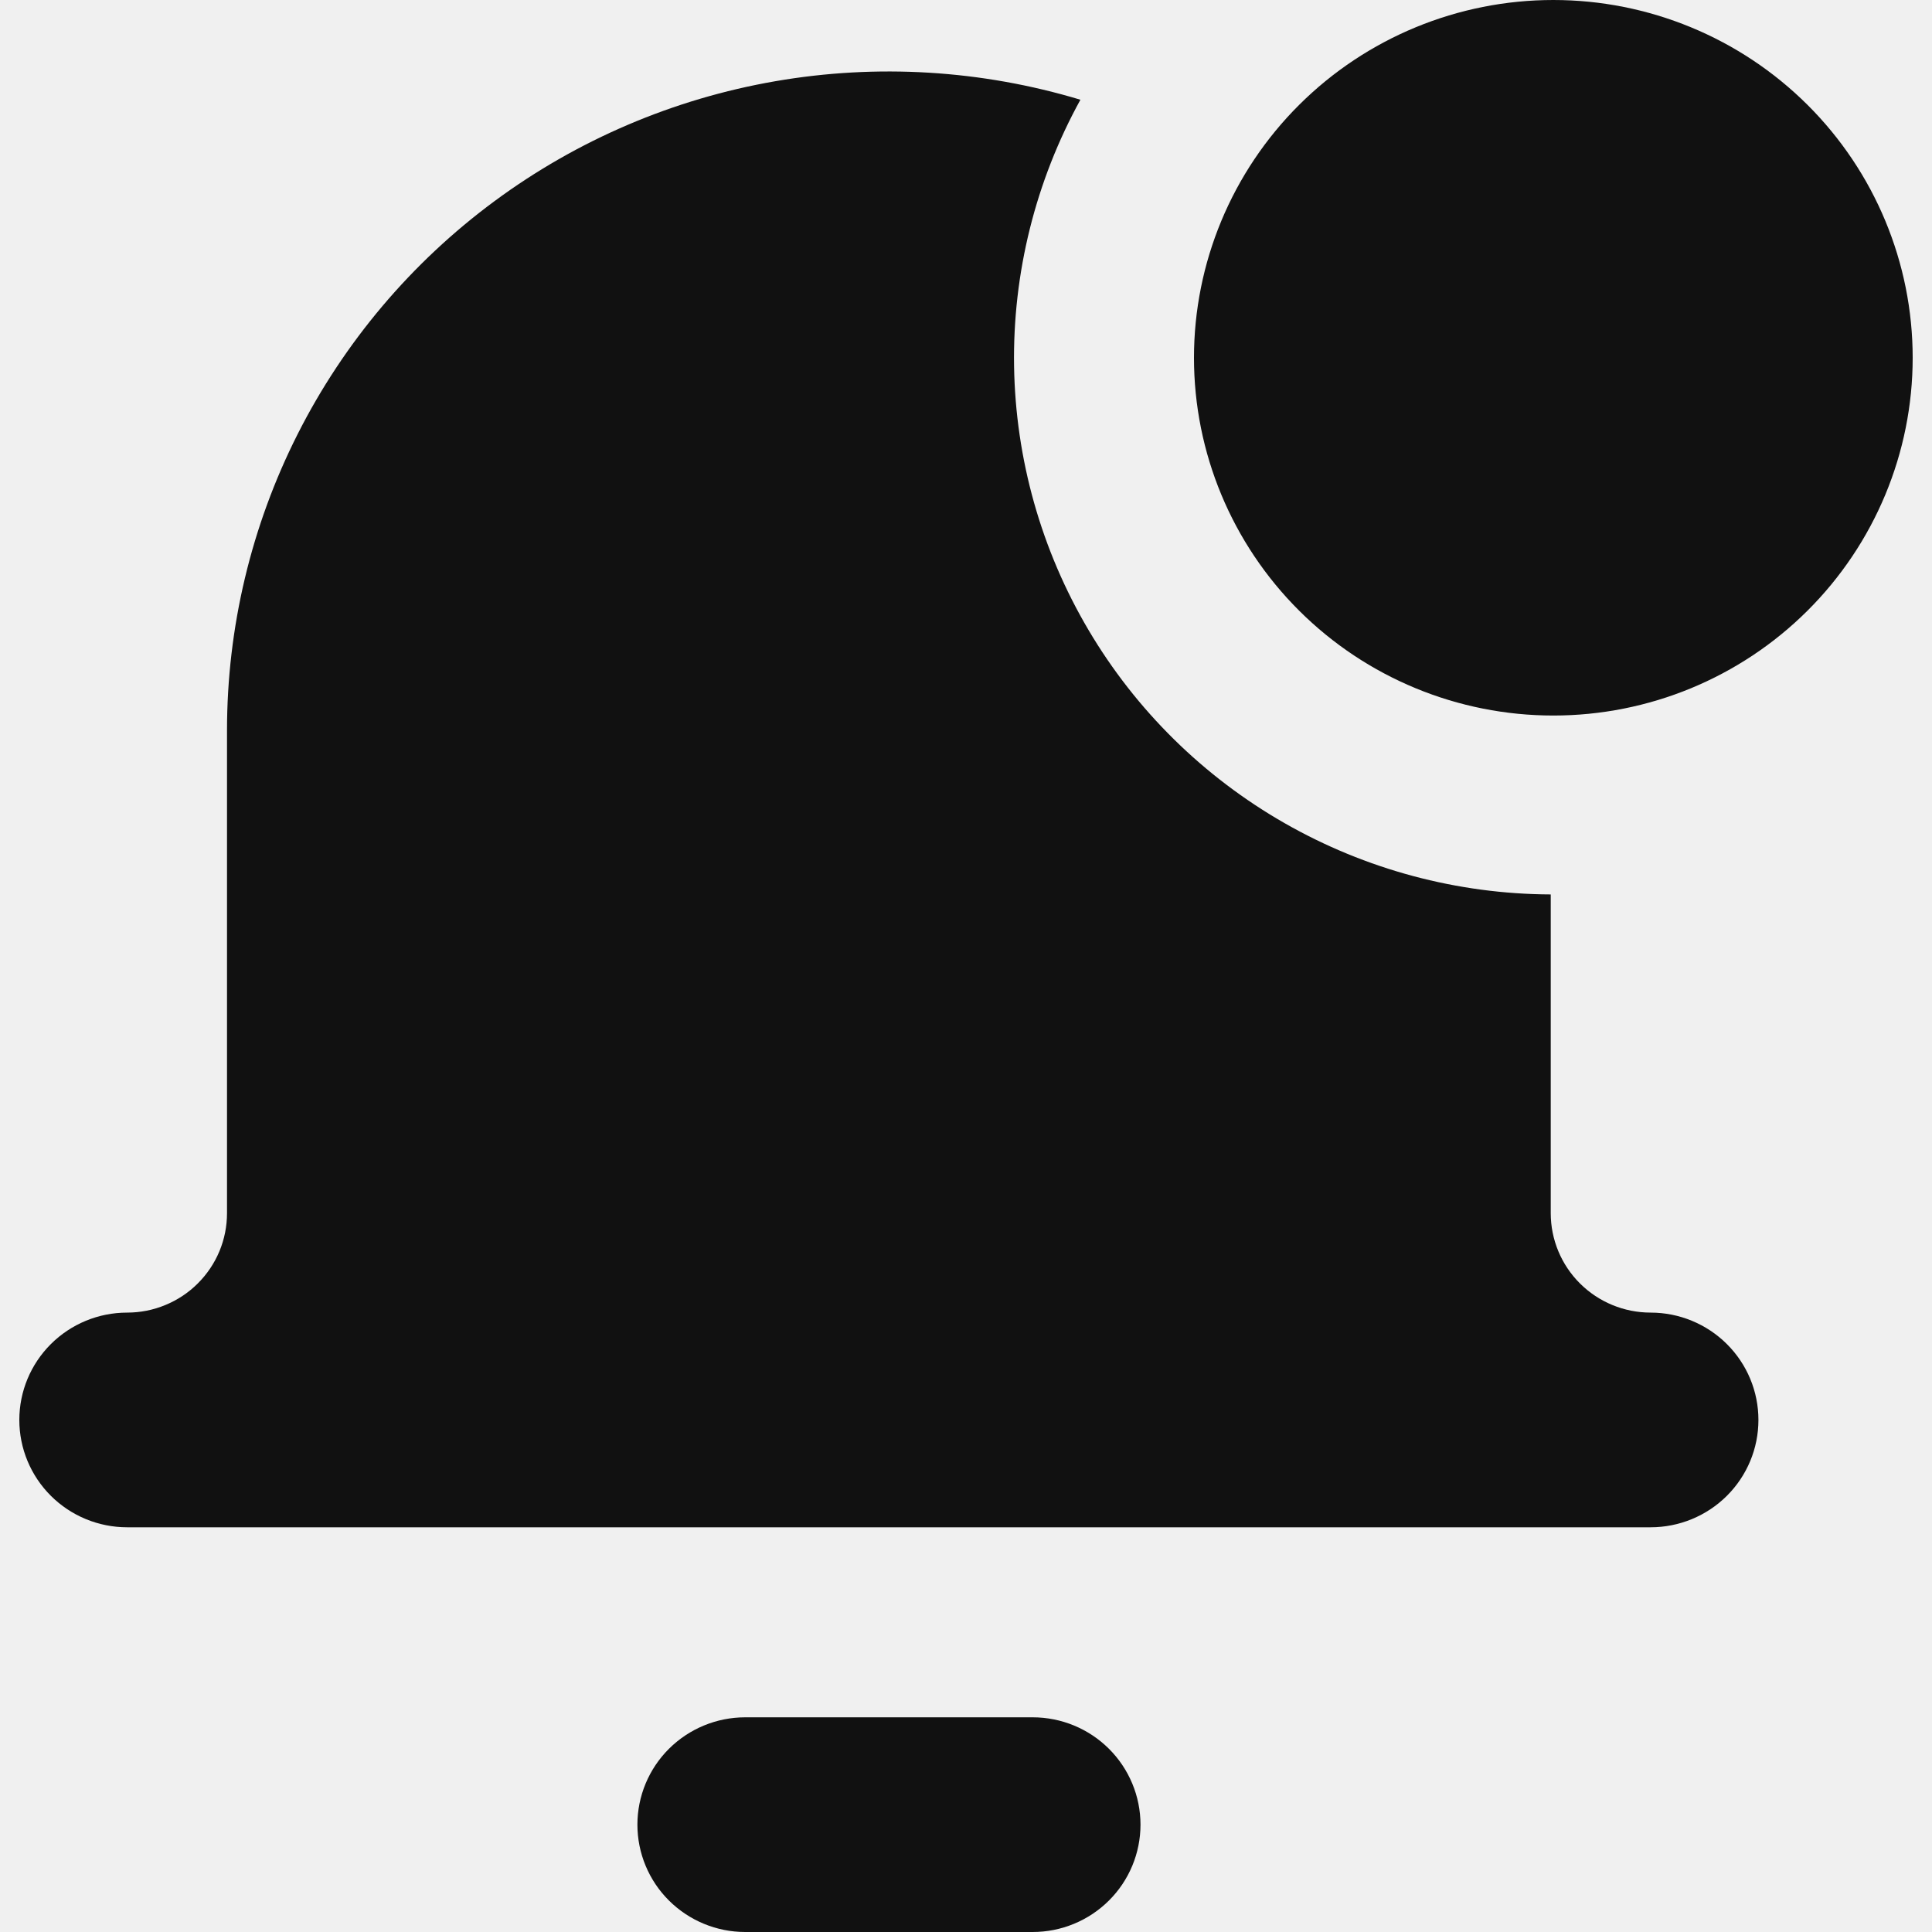
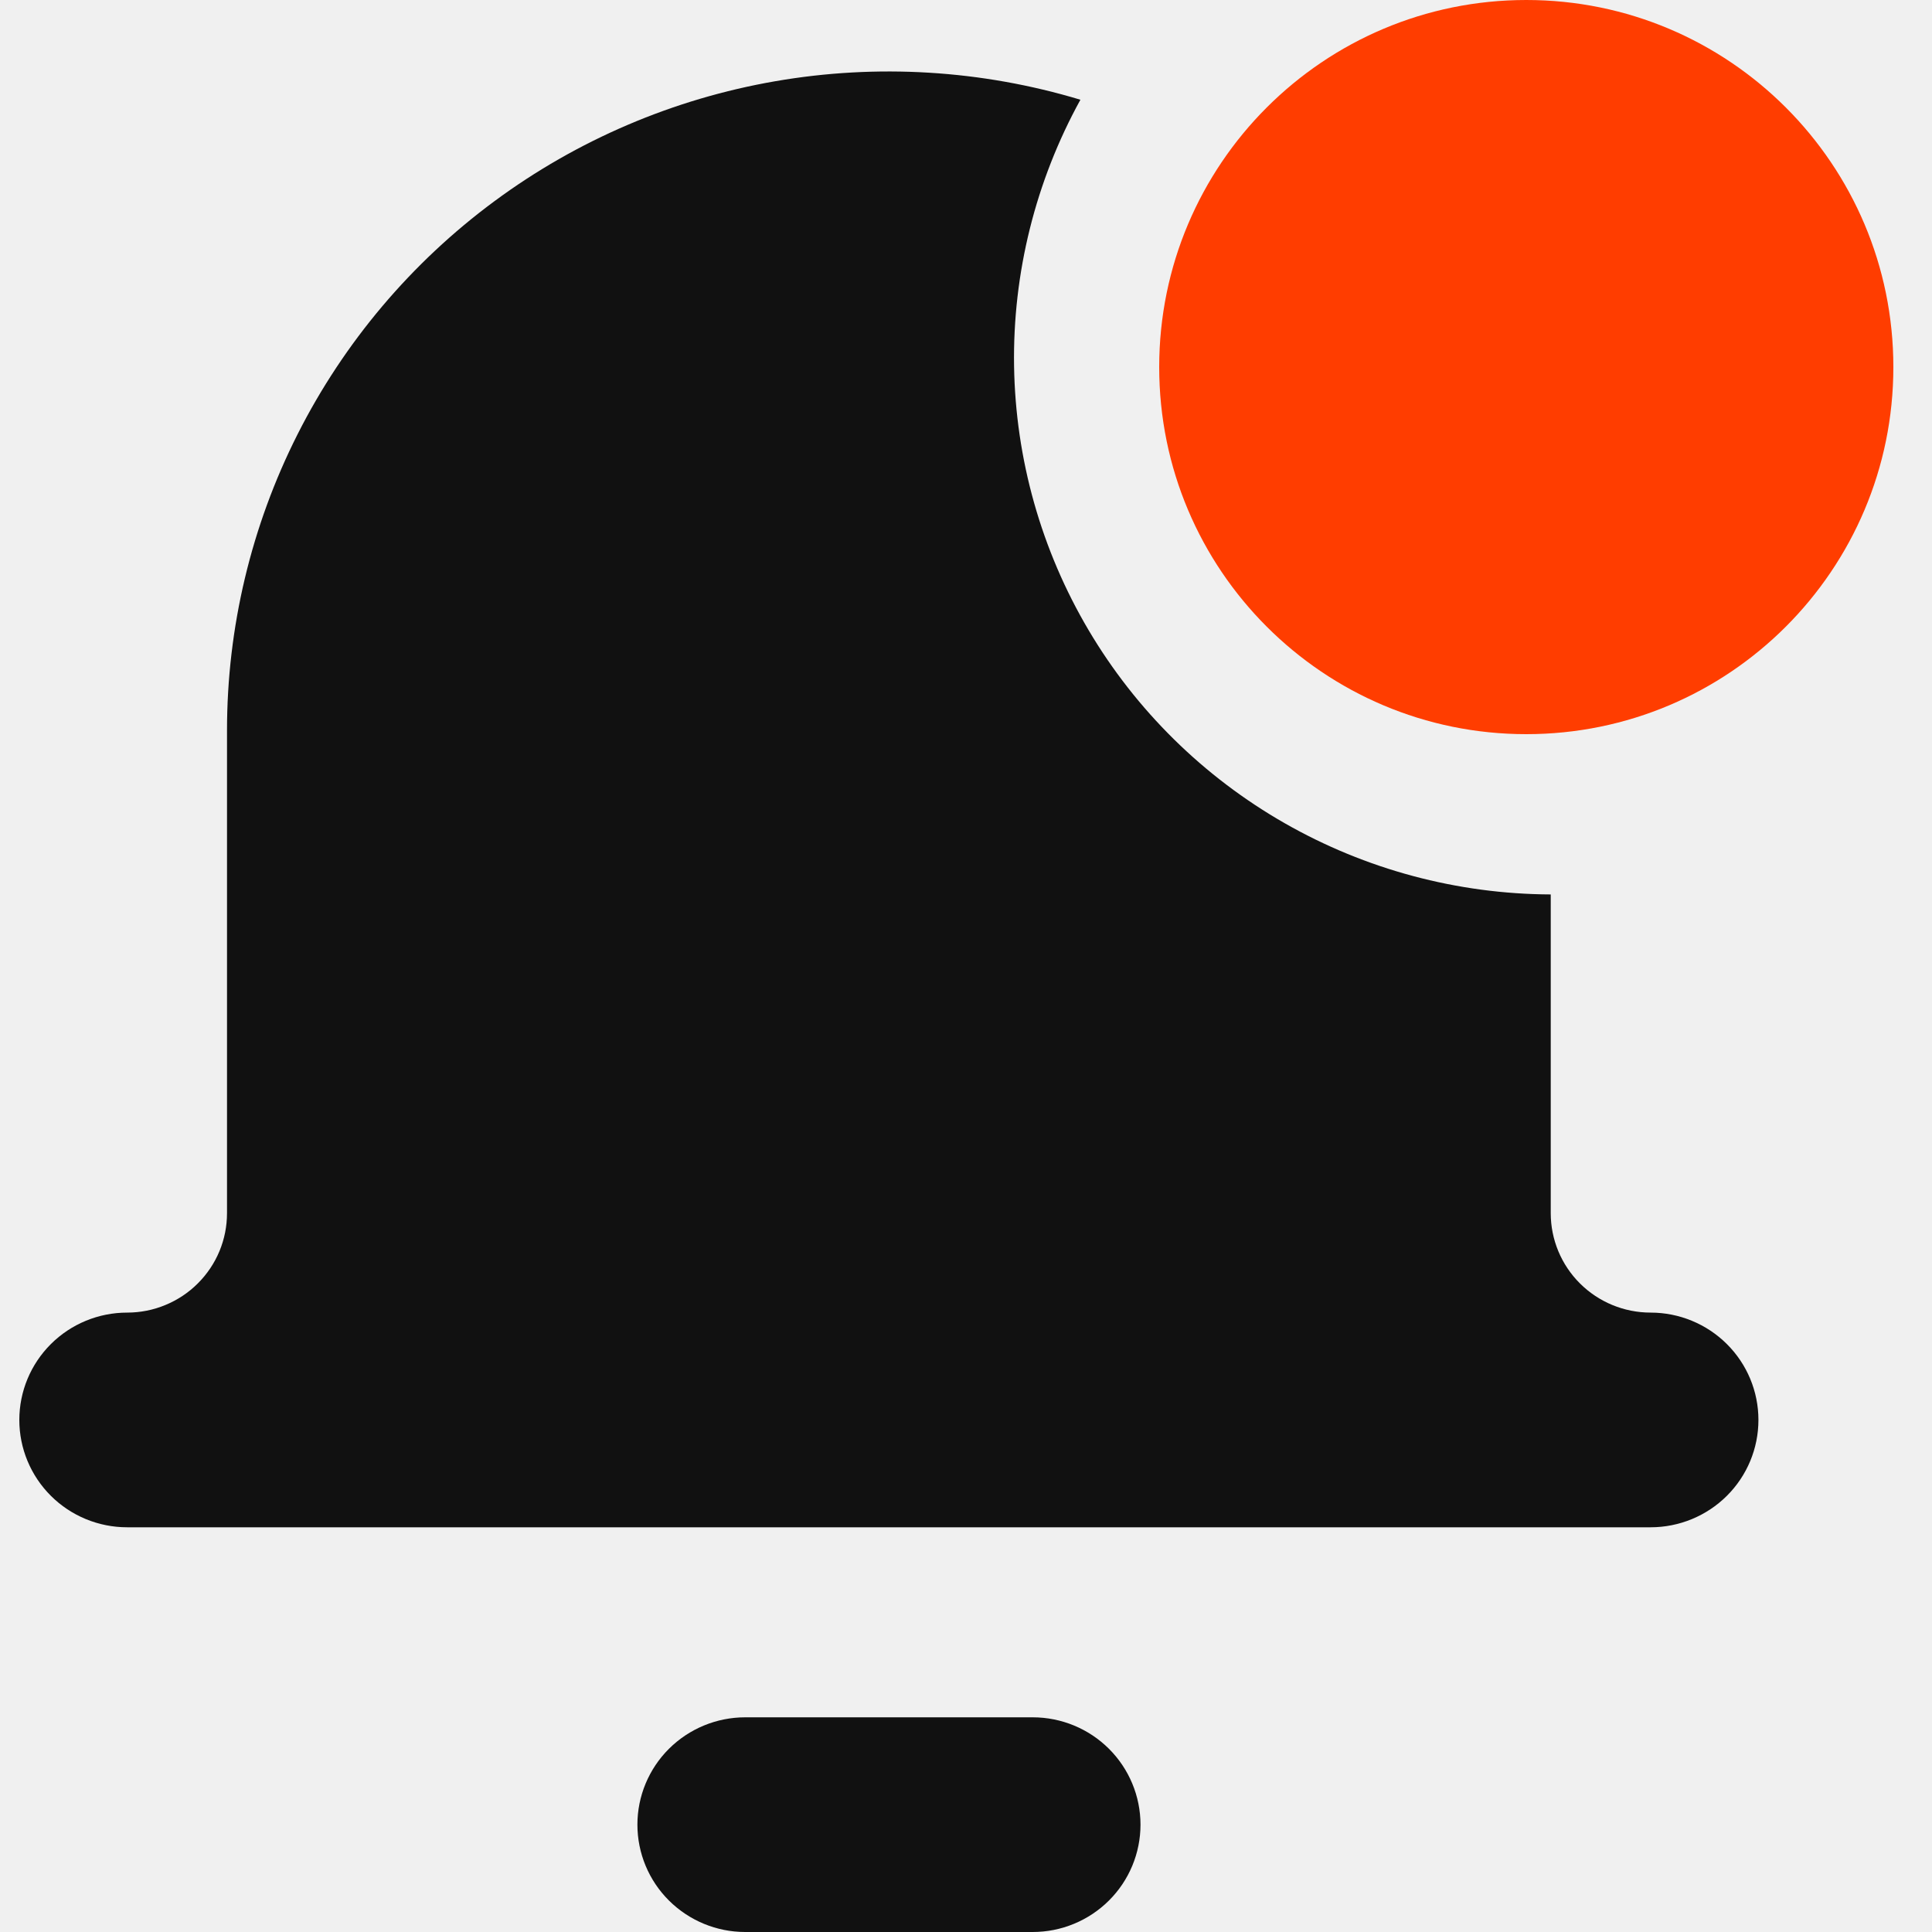
<svg xmlns="http://www.w3.org/2000/svg" width="50" height="50" viewBox="0 0 50 50" fill="none">
  <g clip-path="url(#clip0_16_11)">
-     <path fill-rule="evenodd" clip-rule="evenodd" d="M49.5 9.259C49.5 11.715 48.52 14.07 46.776 15.806C45.032 17.543 42.666 18.518 40.2 18.518C37.733 18.518 35.368 17.543 33.624 15.806C31.88 14.07 30.9 11.715 30.9 9.259C30.9 6.804 31.88 4.448 33.624 2.712C35.368 0.976 37.733 0 40.2 0C42.666 0 45.032 0.976 46.776 2.712C48.52 4.448 49.5 6.804 49.5 9.259ZM27.961 2.581C25.402 1.81 22.698 1.646 20.064 2.102C17.43 2.558 14.939 3.622 12.793 5.209C10.646 6.796 8.902 8.861 7.701 11.239C6.5 13.617 5.875 16.242 5.875 18.904V31.396C5.875 31.734 5.809 32.069 5.679 32.381C5.549 32.694 5.358 32.977 5.118 33.216C4.878 33.456 4.593 33.645 4.279 33.774C3.966 33.904 3.63 33.97 3.29 33.97C2.55 33.97 1.84 34.263 1.317 34.784C0.794 35.305 0.5 36.011 0.5 36.748C0.5 37.485 0.794 38.191 1.317 38.712C1.84 39.233 2.55 39.526 3.29 39.526H42.718C43.458 39.526 44.168 39.233 44.691 38.712C45.215 38.191 45.508 37.485 45.508 36.748C45.508 36.011 45.215 35.305 44.691 34.784C44.168 34.263 43.458 33.97 42.718 33.97C42.033 33.97 41.375 33.699 40.89 33.216C40.405 32.734 40.133 32.079 40.133 31.396V23.148C37.715 23.138 35.342 22.502 33.245 21.303C31.149 20.105 29.401 18.384 28.174 16.31C26.947 14.236 26.282 11.881 26.244 9.474C26.207 7.067 26.799 4.692 27.961 2.581ZM16.496 47.222C16.496 46.486 16.79 45.779 17.313 45.258C17.837 44.737 18.546 44.444 19.286 44.444H26.726C27.466 44.444 28.176 44.737 28.699 45.258C29.222 45.779 29.516 46.486 29.516 47.222C29.516 47.959 29.222 48.666 28.699 49.186C28.176 49.707 27.466 50 26.726 50H19.286C18.546 50 17.837 49.707 17.313 49.186C16.79 48.666 16.496 47.959 16.496 47.222Z" fill="#111111" />
+     <path fill-rule="evenodd" clip-rule="evenodd" d="M27.961 2.581C25.402 1.81 22.698 1.646 20.064 2.102C17.43 2.558 14.939 3.622 12.793 5.209C10.646 6.796 8.902 8.861 7.701 11.239C6.5 13.617 5.875 16.242 5.875 18.904V31.396C5.875 31.734 5.809 32.069 5.679 32.381C5.549 32.694 5.358 32.977 5.118 33.216C4.878 33.456 4.593 33.645 4.279 33.774C3.966 33.904 3.63 33.97 3.29 33.97C2.55 33.97 1.84 34.263 1.317 34.784C0.794 35.305 0.5 36.011 0.5 36.748C0.5 37.485 0.794 38.191 1.317 38.712C1.84 39.233 2.55 39.526 3.29 39.526H42.718C43.458 39.526 44.168 39.233 44.691 38.712C45.215 38.191 45.508 37.485 45.508 36.748C45.508 36.011 45.215 35.305 44.691 34.784C44.168 34.263 43.458 33.97 42.718 33.97C42.033 33.97 41.375 33.699 40.89 33.216C40.405 32.734 40.133 32.079 40.133 31.396V23.148C37.715 23.138 35.342 22.502 33.245 21.303C31.149 20.105 29.401 18.384 28.174 16.31C26.947 14.236 26.282 11.881 26.244 9.474C26.207 7.067 26.799 4.692 27.961 2.581ZM16.496 47.222C16.496 46.486 16.79 45.779 17.313 45.258C17.837 44.737 18.546 44.444 19.286 44.444H26.726C27.466 44.444 28.176 44.737 28.699 45.258C29.222 45.779 29.516 46.486 29.516 47.222C29.516 47.959 29.222 48.666 28.699 49.186C28.176 49.707 27.466 50 26.726 50H19.286C18.546 50 17.837 49.707 17.313 49.186C16.79 48.666 16.496 47.959 16.496 47.222Z" fill="#111111" />
+     <circle cx="39.5" cy="9.5" r="9.5" fill="#FF3D00" />
  </g>
  <defs>
    <clipPath id="clip0_16_11">
      <rect width="50" height="50" fill="white" />
    </clipPath>
  </defs>
</svg>
